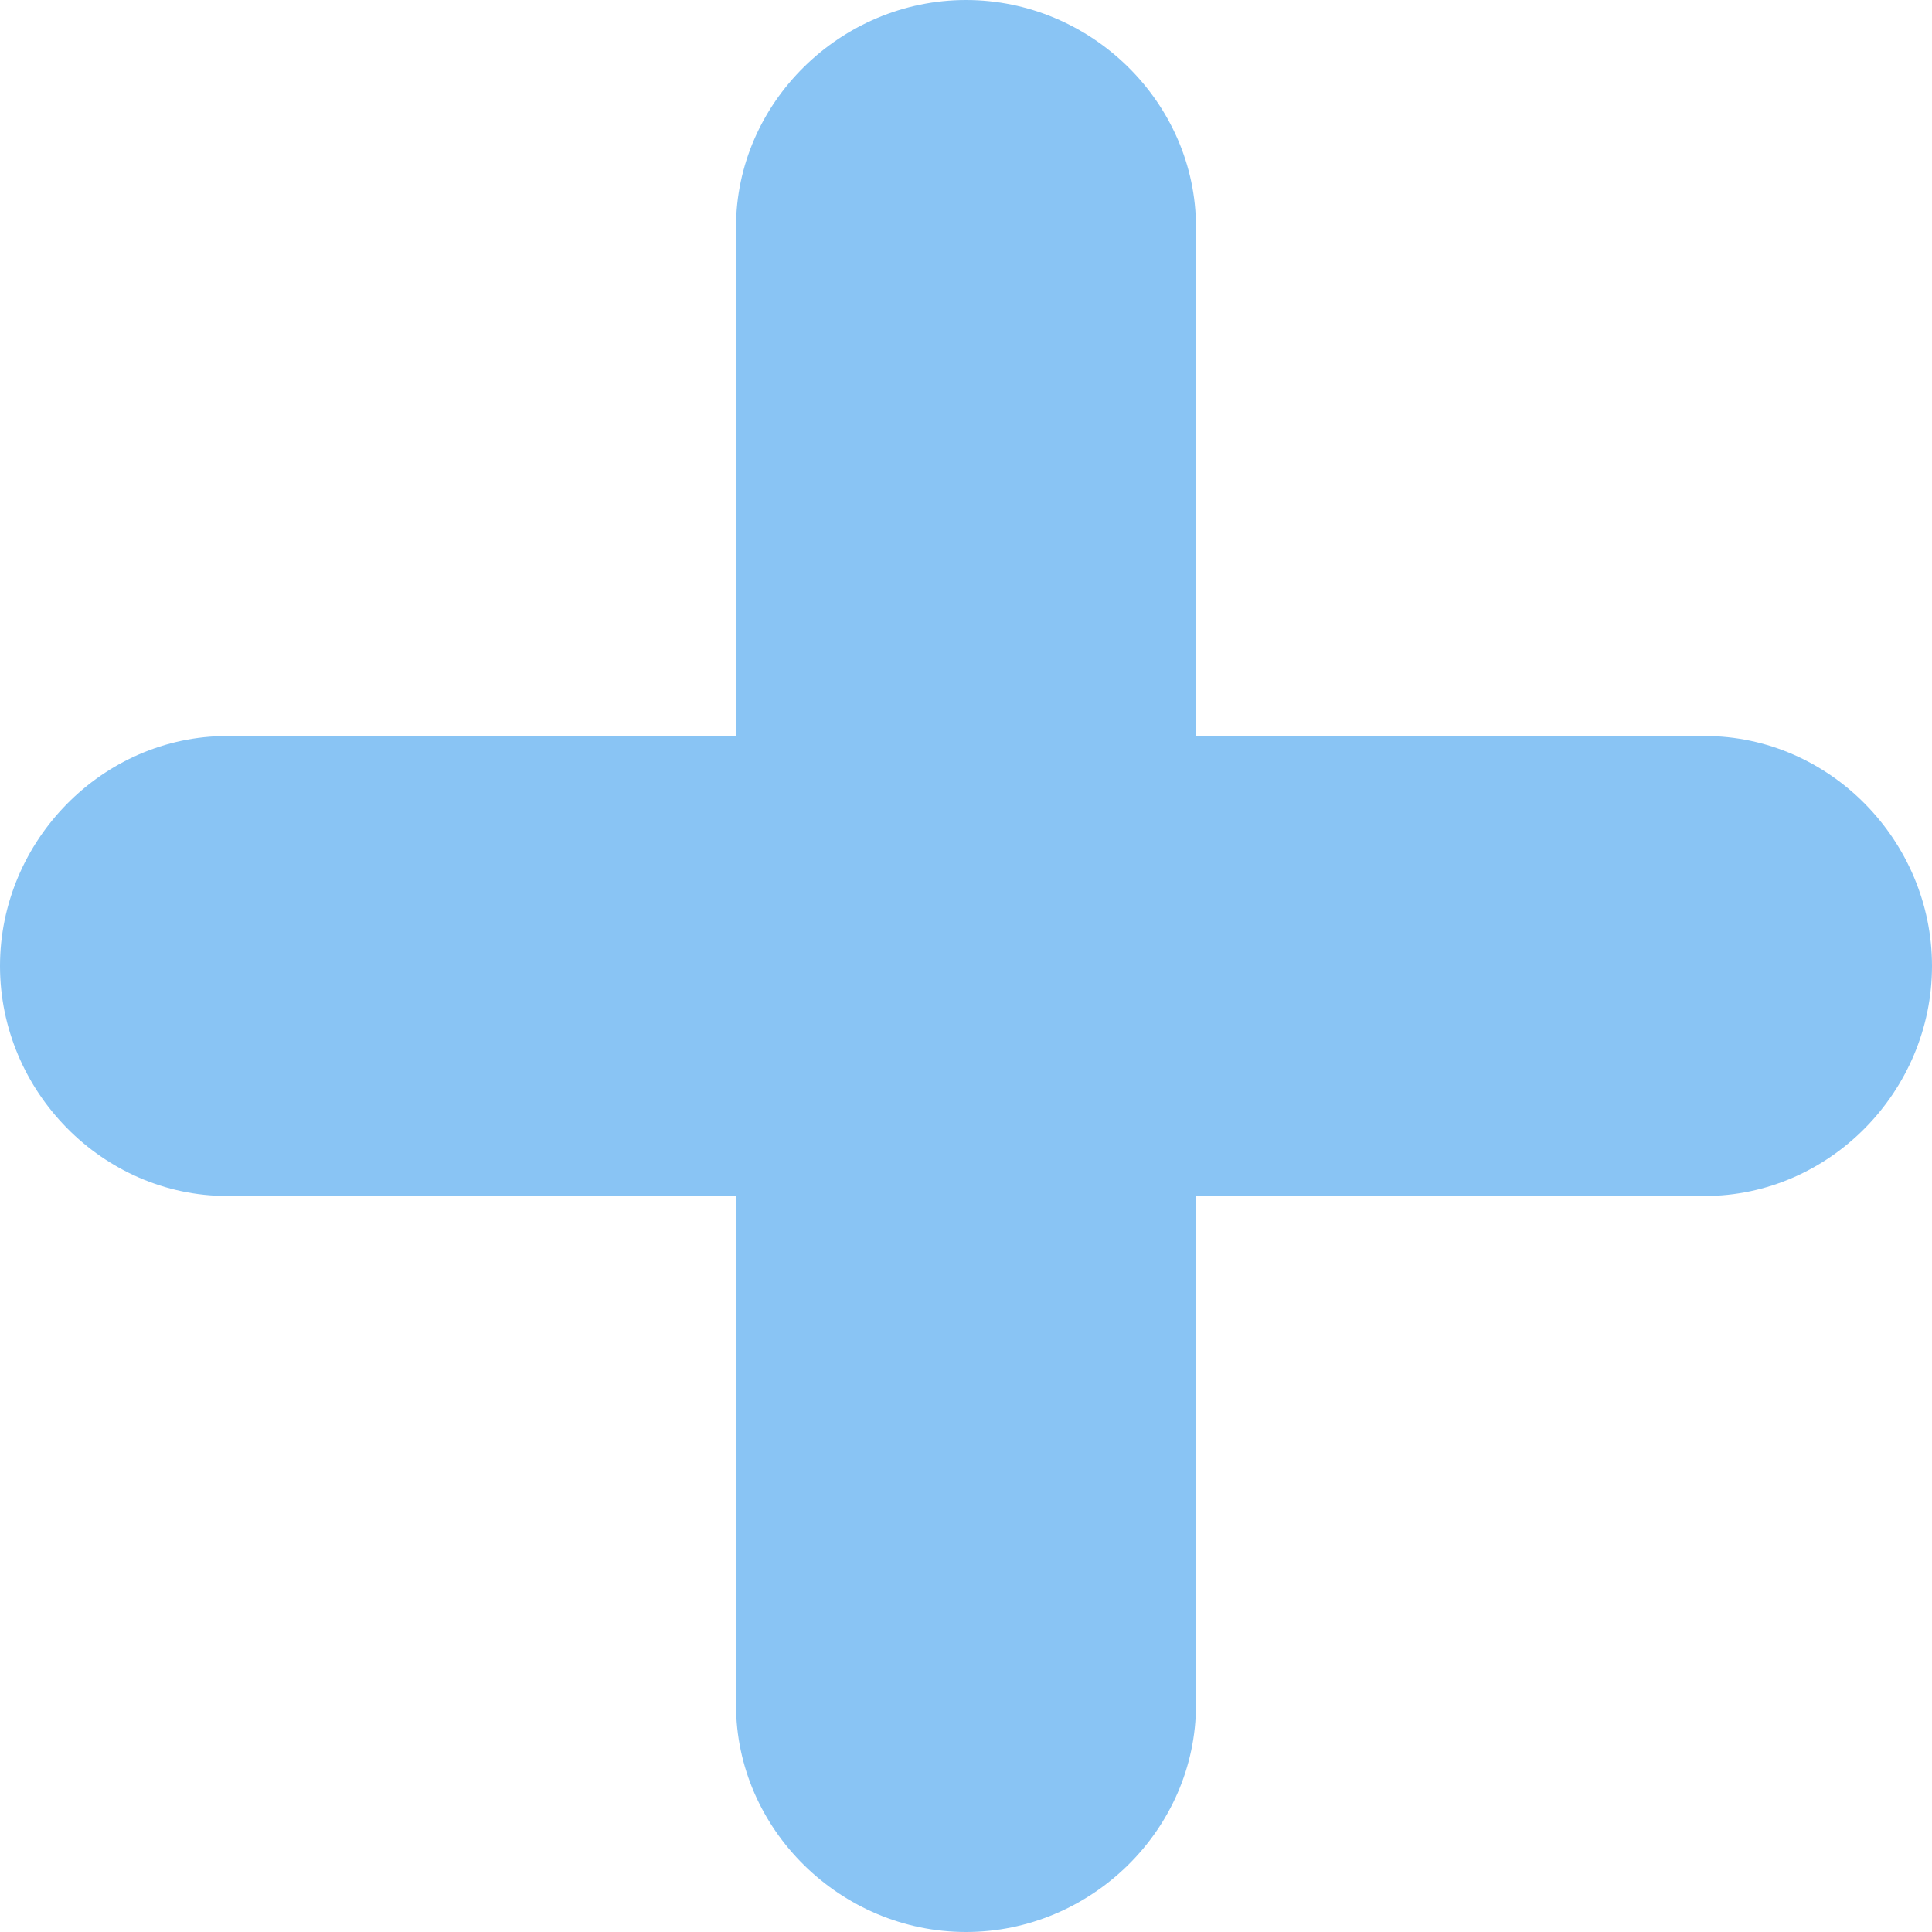
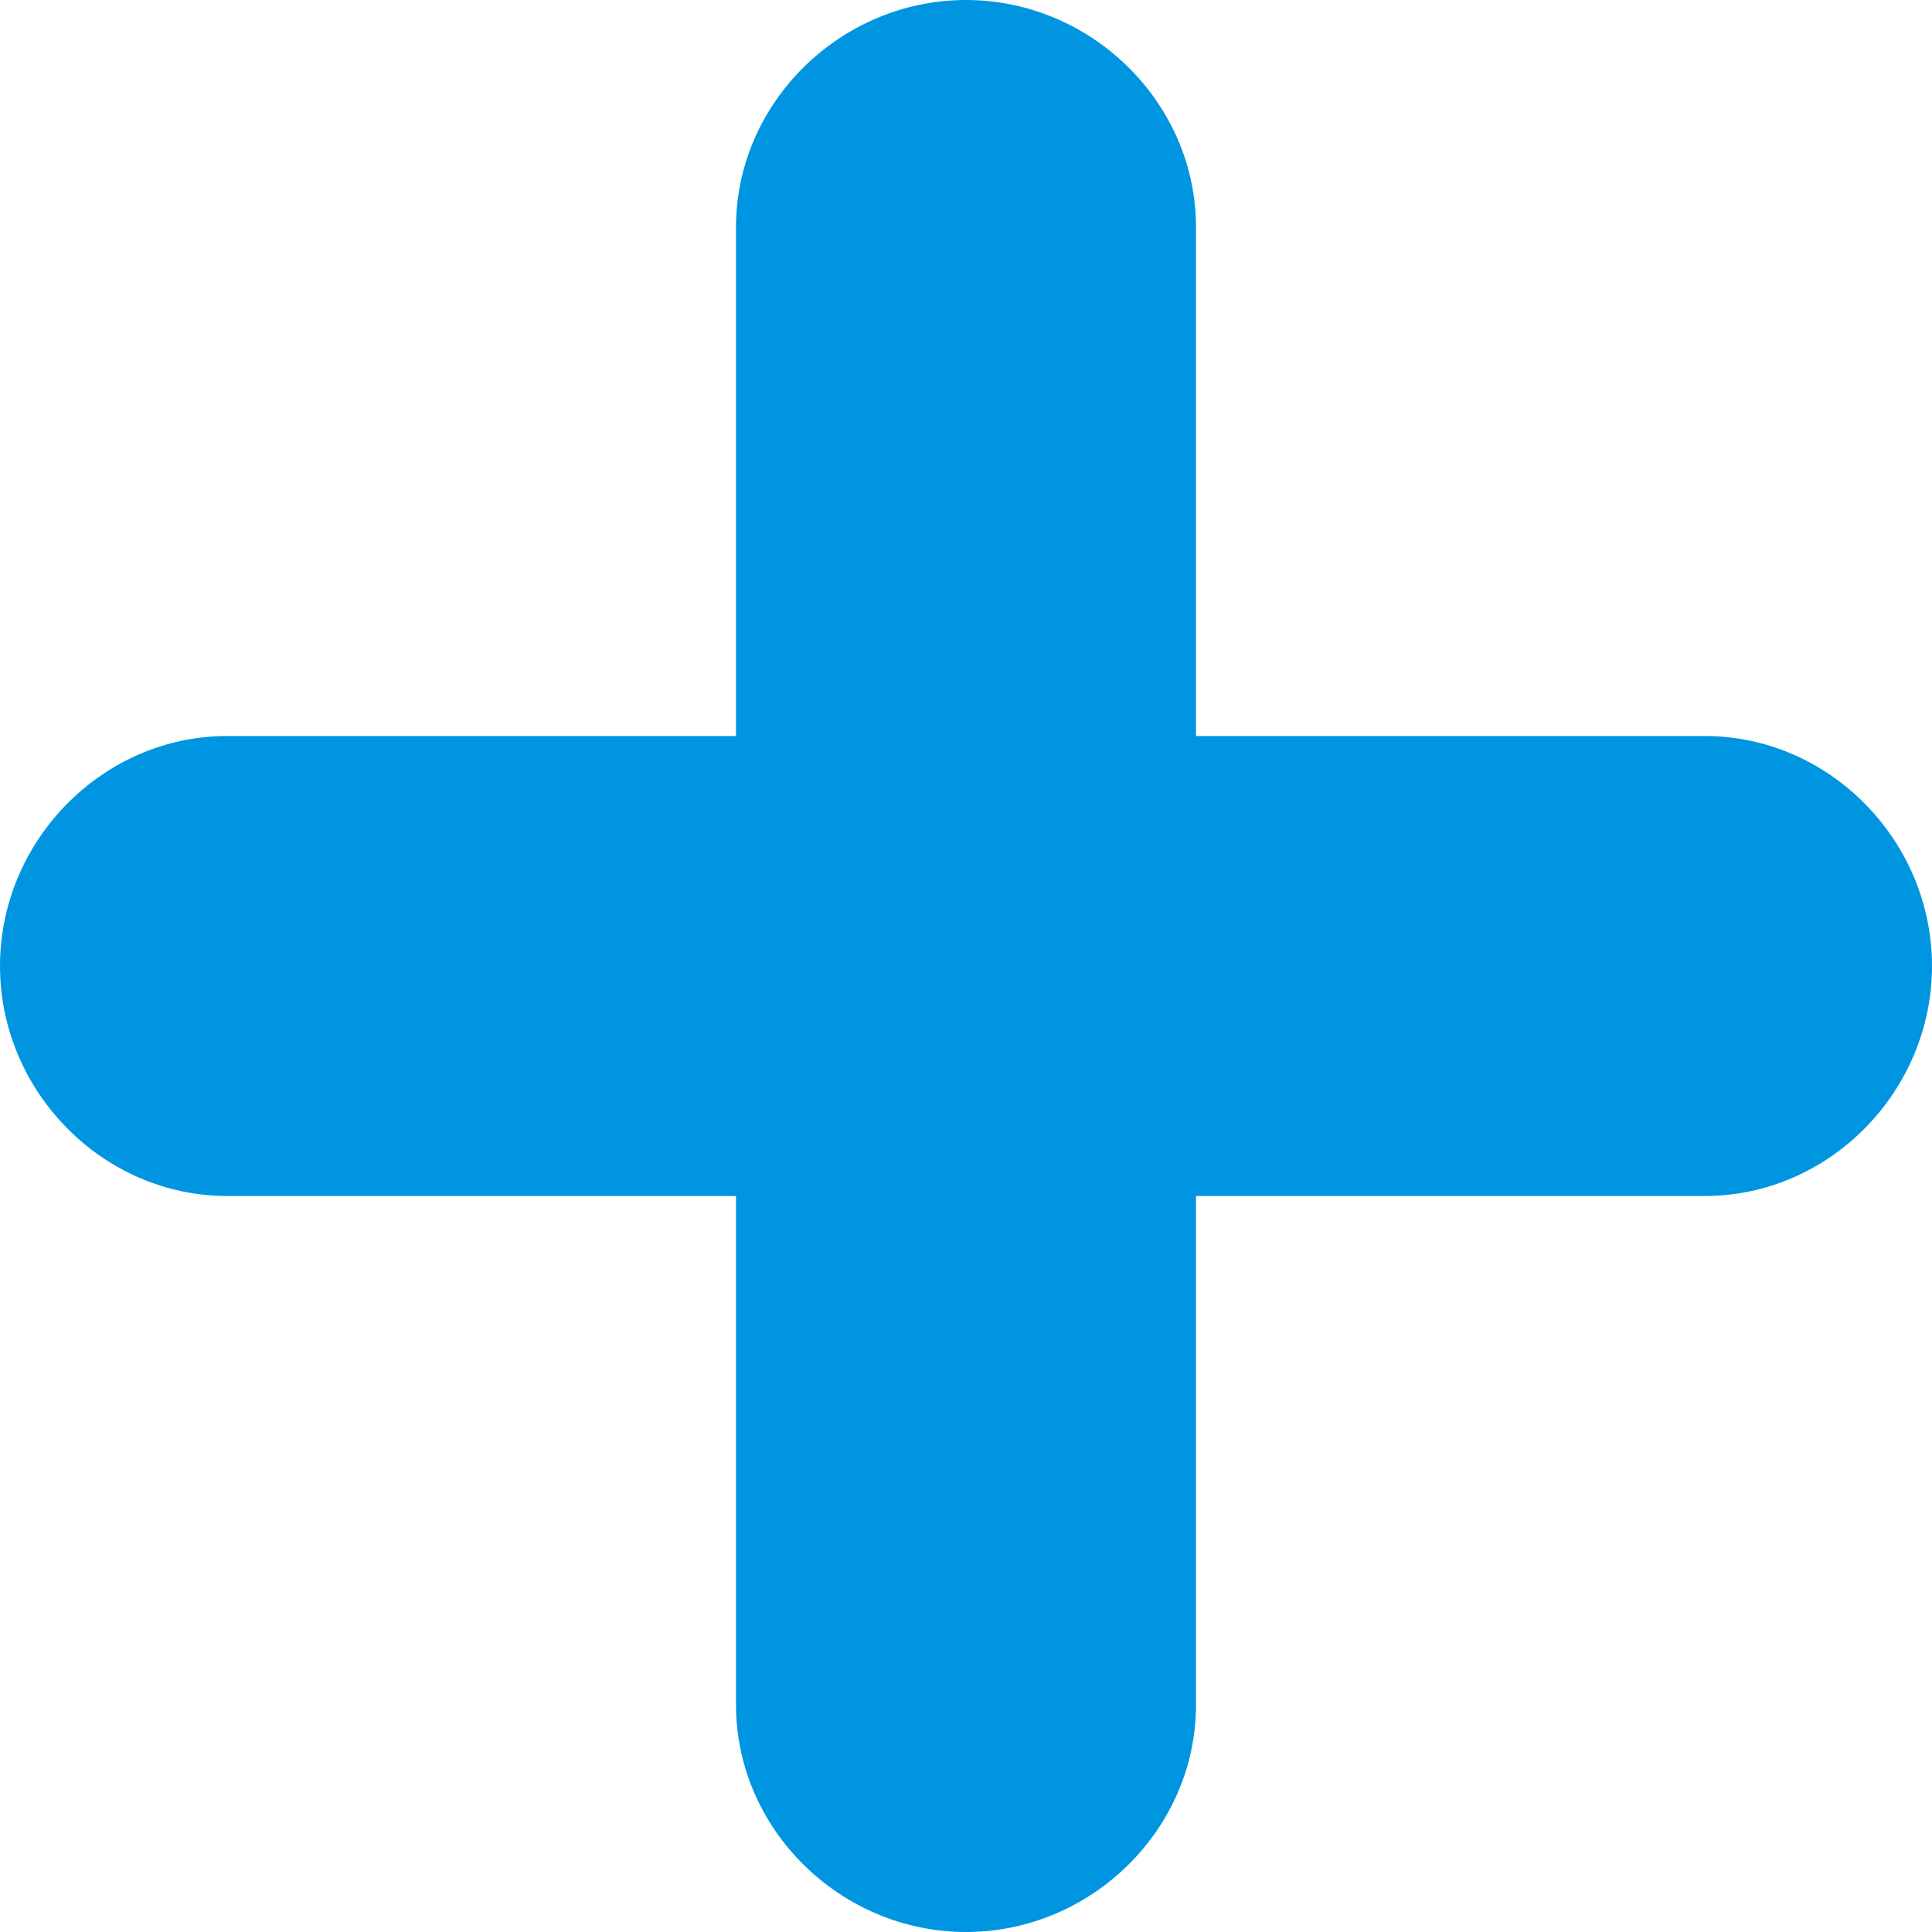
<svg xmlns="http://www.w3.org/2000/svg" version="1.1" id="Capa_1" x="0px" y="0px" viewBox="0 0 42 42" style="enable-background:new 0 0 42 42;" xml:space="preserve" width="512px" height="512px">
-   <path d="M37.059,16H26V4.941C26,2.224,23.718,0,21,0s-5,2.224-5,4.941V16H4.941C2.224,16,0,18.282,0,21s2.224,5,4.941,5H16v11.059  C16,39.776,18.282,42,21,42s5-2.224,5-4.941V26h11.059C39.776,26,42,23.718,42,21S39.776,16,37.059,16z" fill="#89C4F4" />
-   <g>
- </g>
-   <g>
- </g>
-   <g>
- </g>
-   <g>
- </g>
-   <g>
- </g>
-   <g>
- </g>
-   <g>
- </g>
-   <g>
- </g>
-   <g>
- </g>
-   <g>
- </g>
-   <g>
- </g>
-   <g>
- </g>
-   <g>
- </g>
-   <g>
- </g>
-   <g>
- </g>
+   <defs id="defs37" />
+   <path d="M37.059,16H26V4.941C26,2.224,23.718,0,21,0s-5,2.224-5,4.941V16H4.941C2.224,16,0,18.282,0,21s2.224,5,4.941,5H16v11.059  C16,39.776,18.282,42,21,42s5-2.224,5-4.941V26h11.059C39.776,26,42,23.718,42,21S39.776,16,37.059,16z" fill="#89C4F4" id="path2" style="fill:#0095e0;fill-opacity:1" />
+   <g id="g4" />
+   <g id="g6" />
+   <g id="g8" />
+   <g id="g10" />
+   <g id="g12" />
+   <g id="g14" />
+   <g id="g16" />
+   <g id="g18" />
+   <g id="g20" />
+   <g id="g22" />
+   <g id="g24" />
+   <g id="g26" />
+   <g id="g28" />
+   <g id="g30" />
+   <g id="g32" />
</svg>
